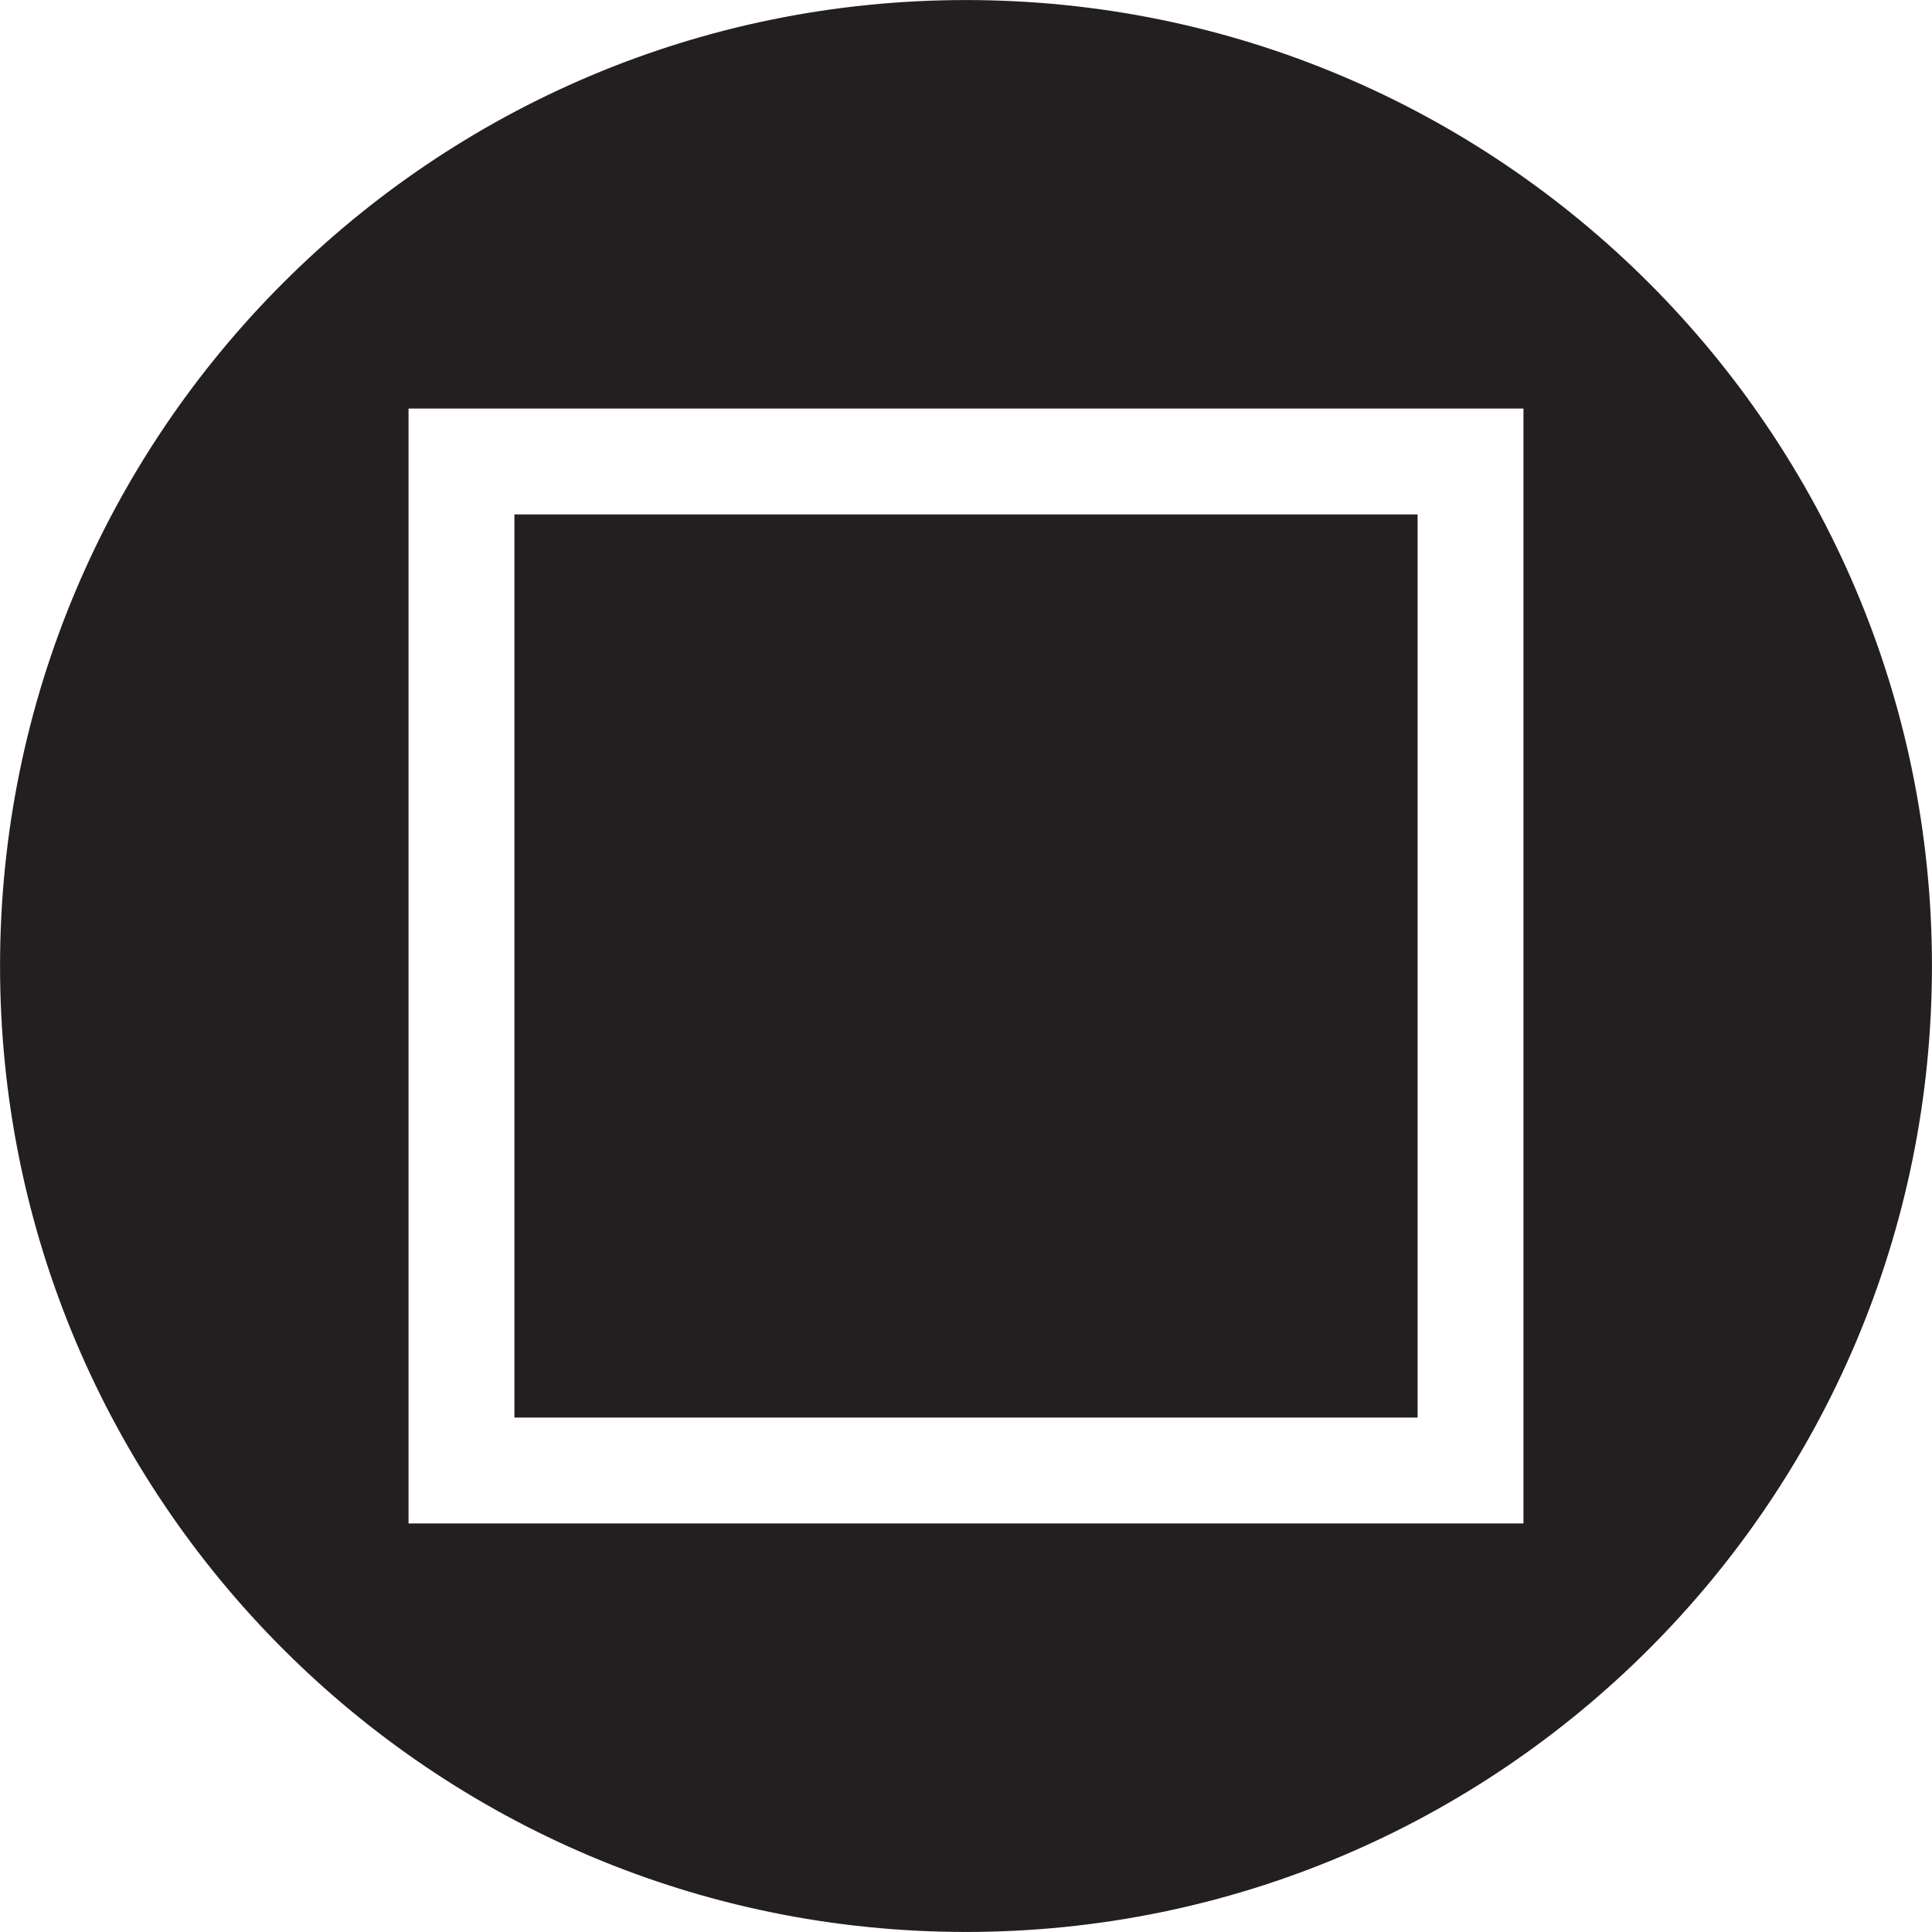
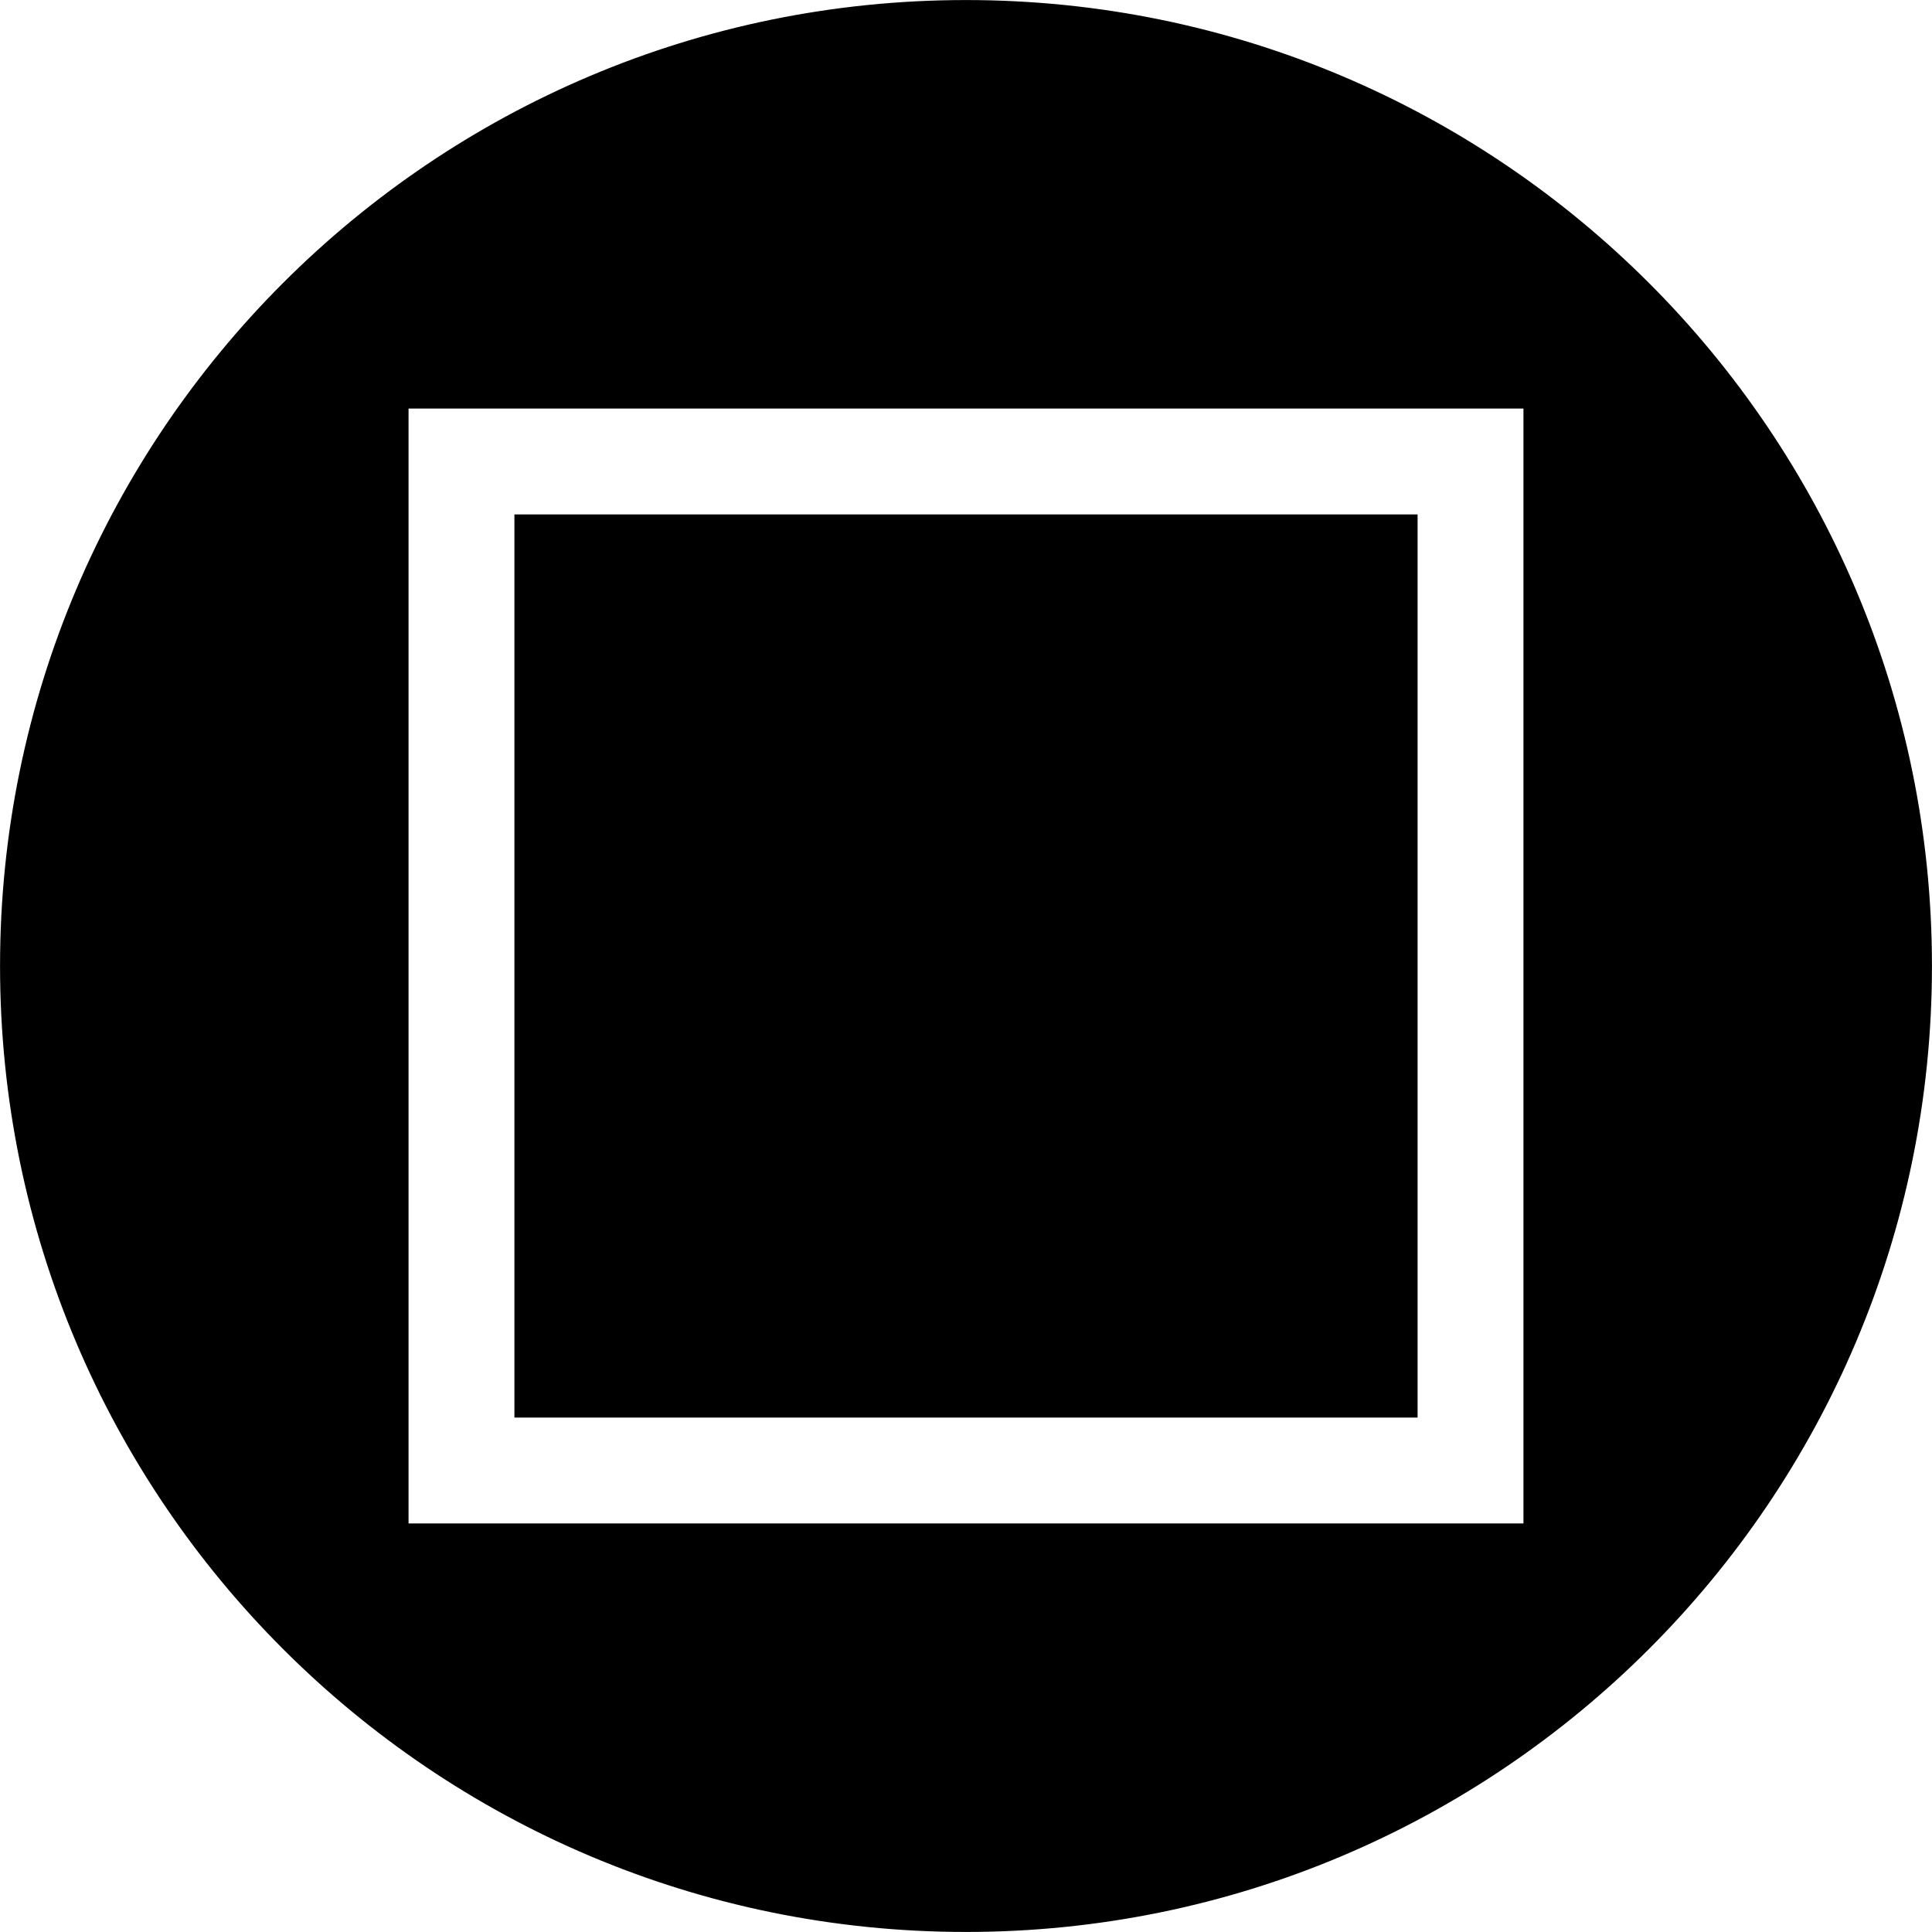
<svg xmlns="http://www.w3.org/2000/svg" width="64pt" height="64pt" viewBox="0 0 64 64">
-   <path d="M32 63.883c17.605 0 31.883-14.278 31.883-31.883C63.883 14.395 49.605.117 32 .117 14.395.117.117 14.395.117 32 .117 49.605 14.395 63.883 32 63.883zM13.418 50.582h37.164V13.418H13.418zm3.738-3.738h29.688V17.156H17.156zm0 0" fill-rule="evenodd" fill="#231f20" stroke-width=".231" stroke="#231f20" stroke-miterlimit="22.926" />
+   <path d="M32 63.883c17.605 0 31.883-14.278 31.883-31.883C63.883 14.395 49.605.117 32 .117 14.395.117.117 14.395.117 32 .117 49.605 14.395 63.883 32 63.883zM13.418 50.582h37.164V13.418H13.418zm3.738-3.738h29.688V17.156H17.156zm0 0" fill-rule="evenodd" fill="#000" stroke-width=".231" stroke="#000" stroke-miterlimit="22.926" />
</svg>
